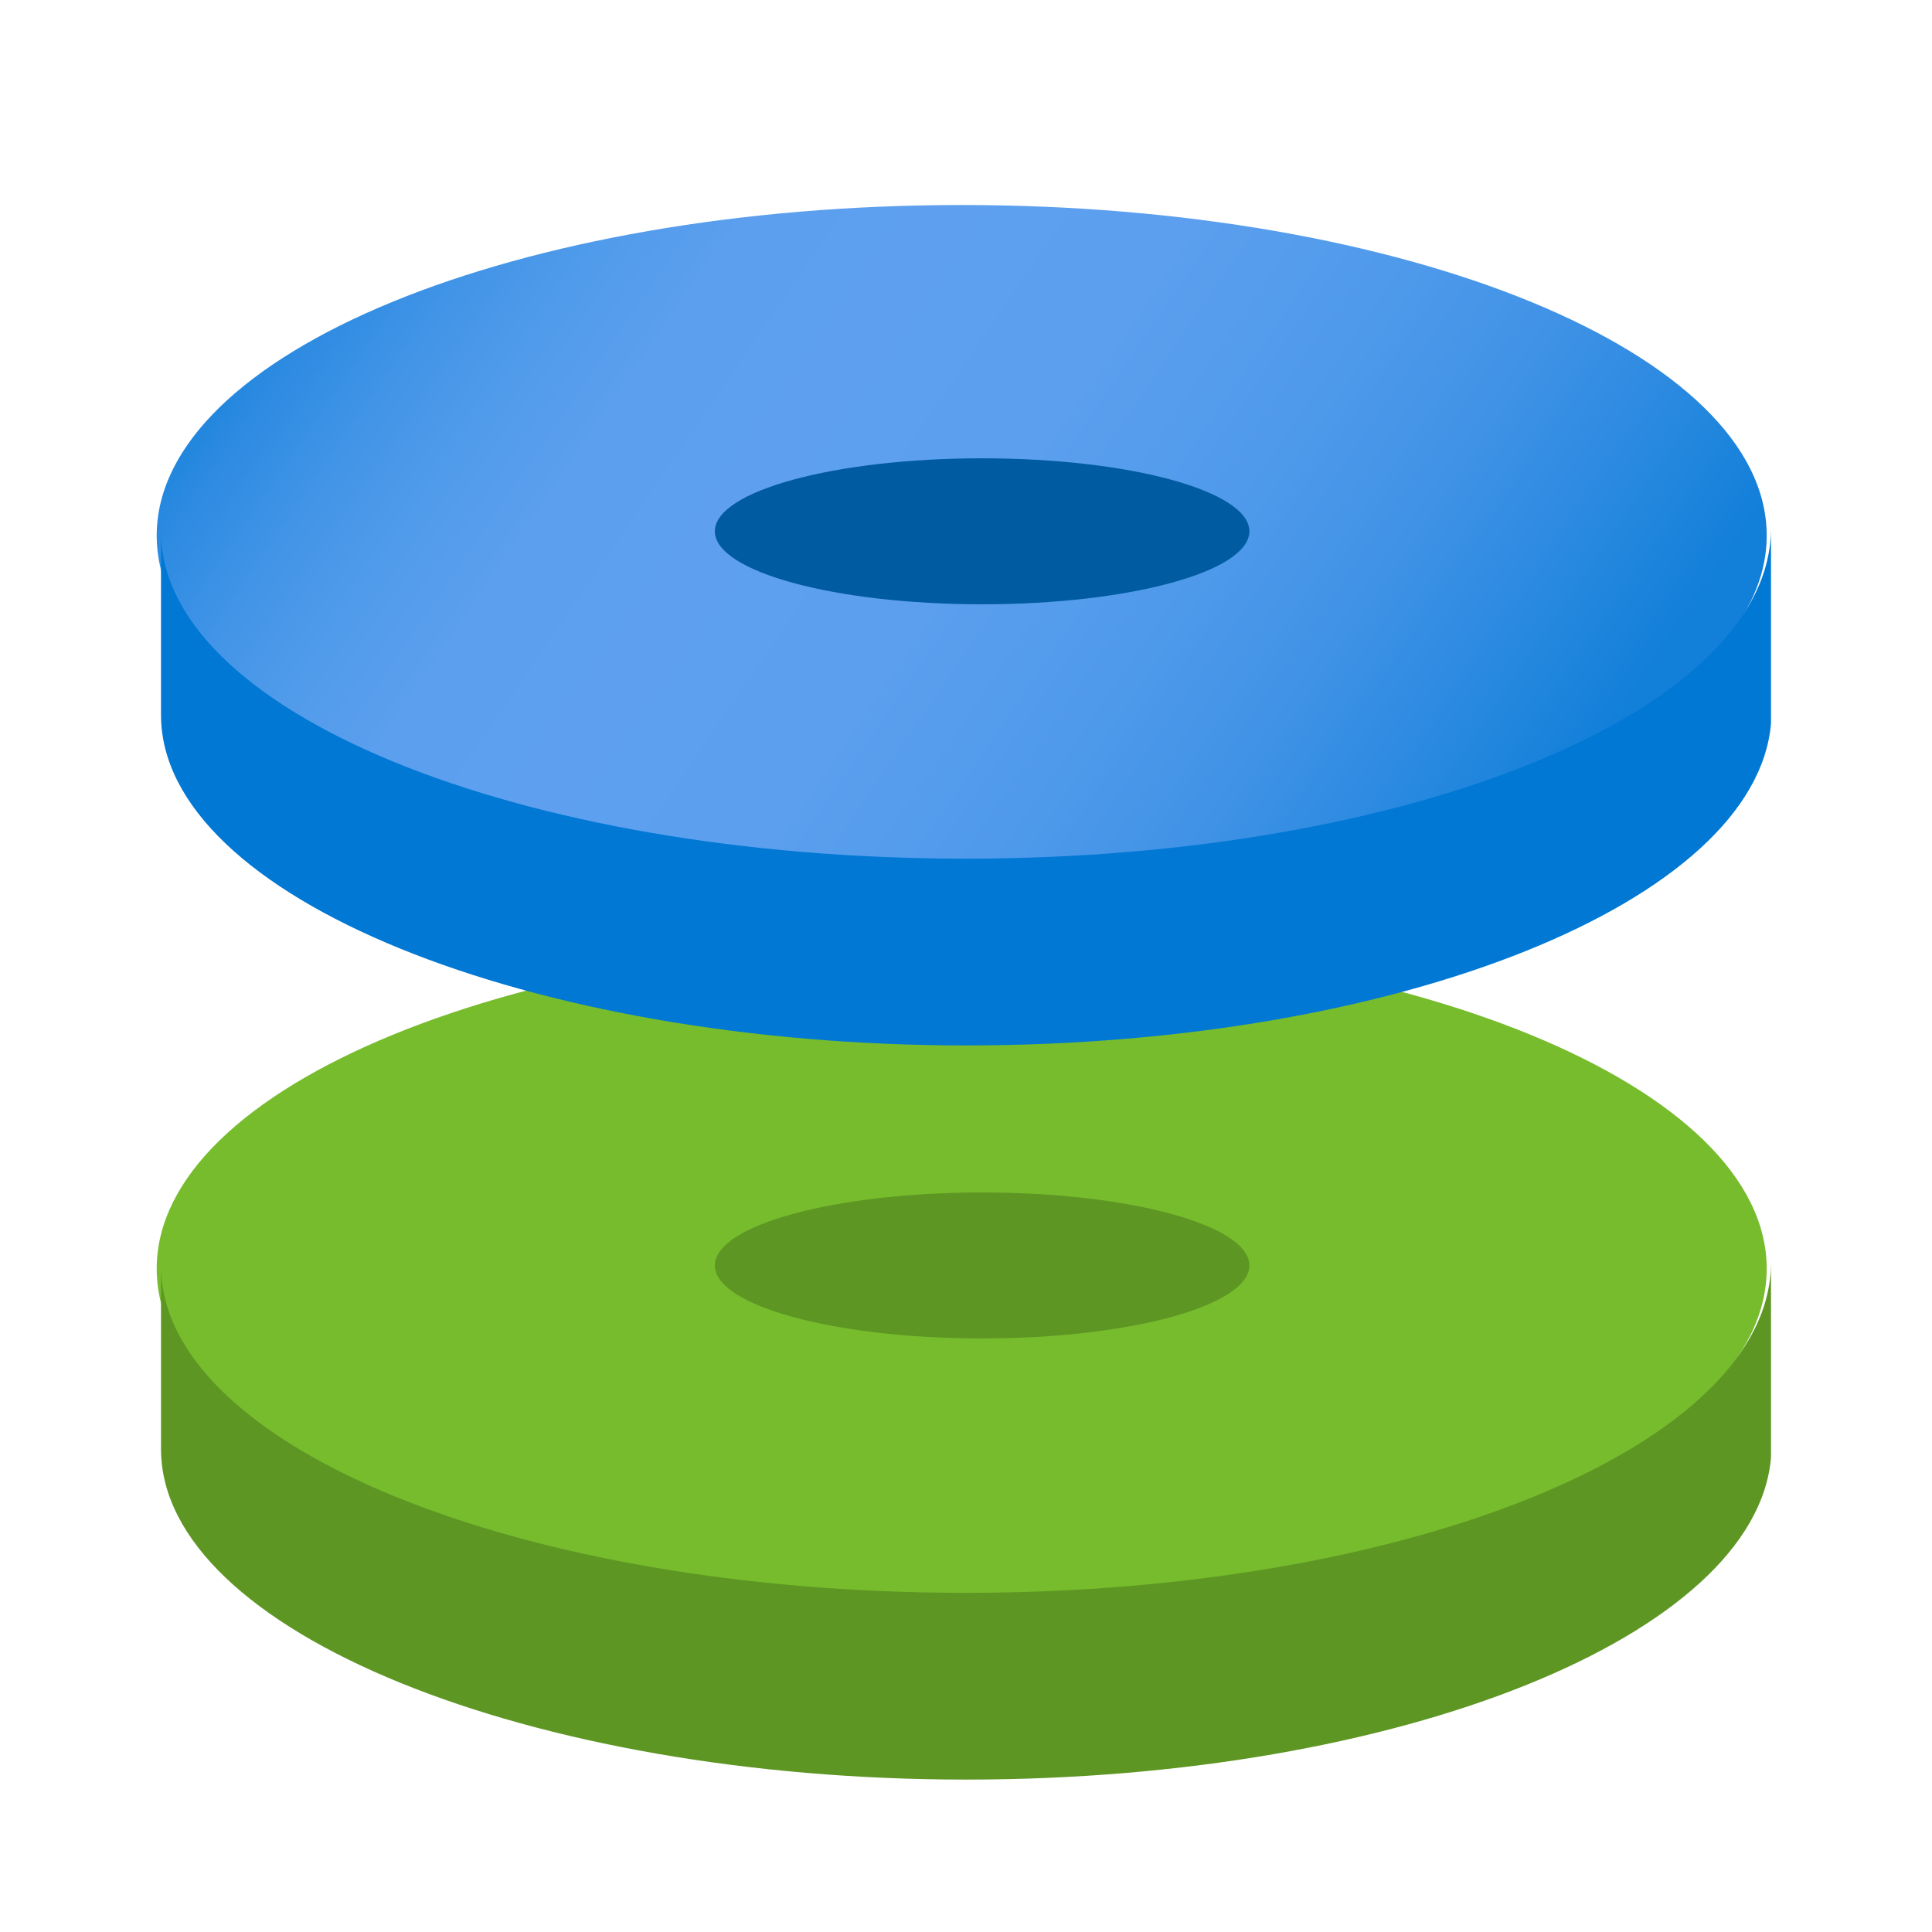
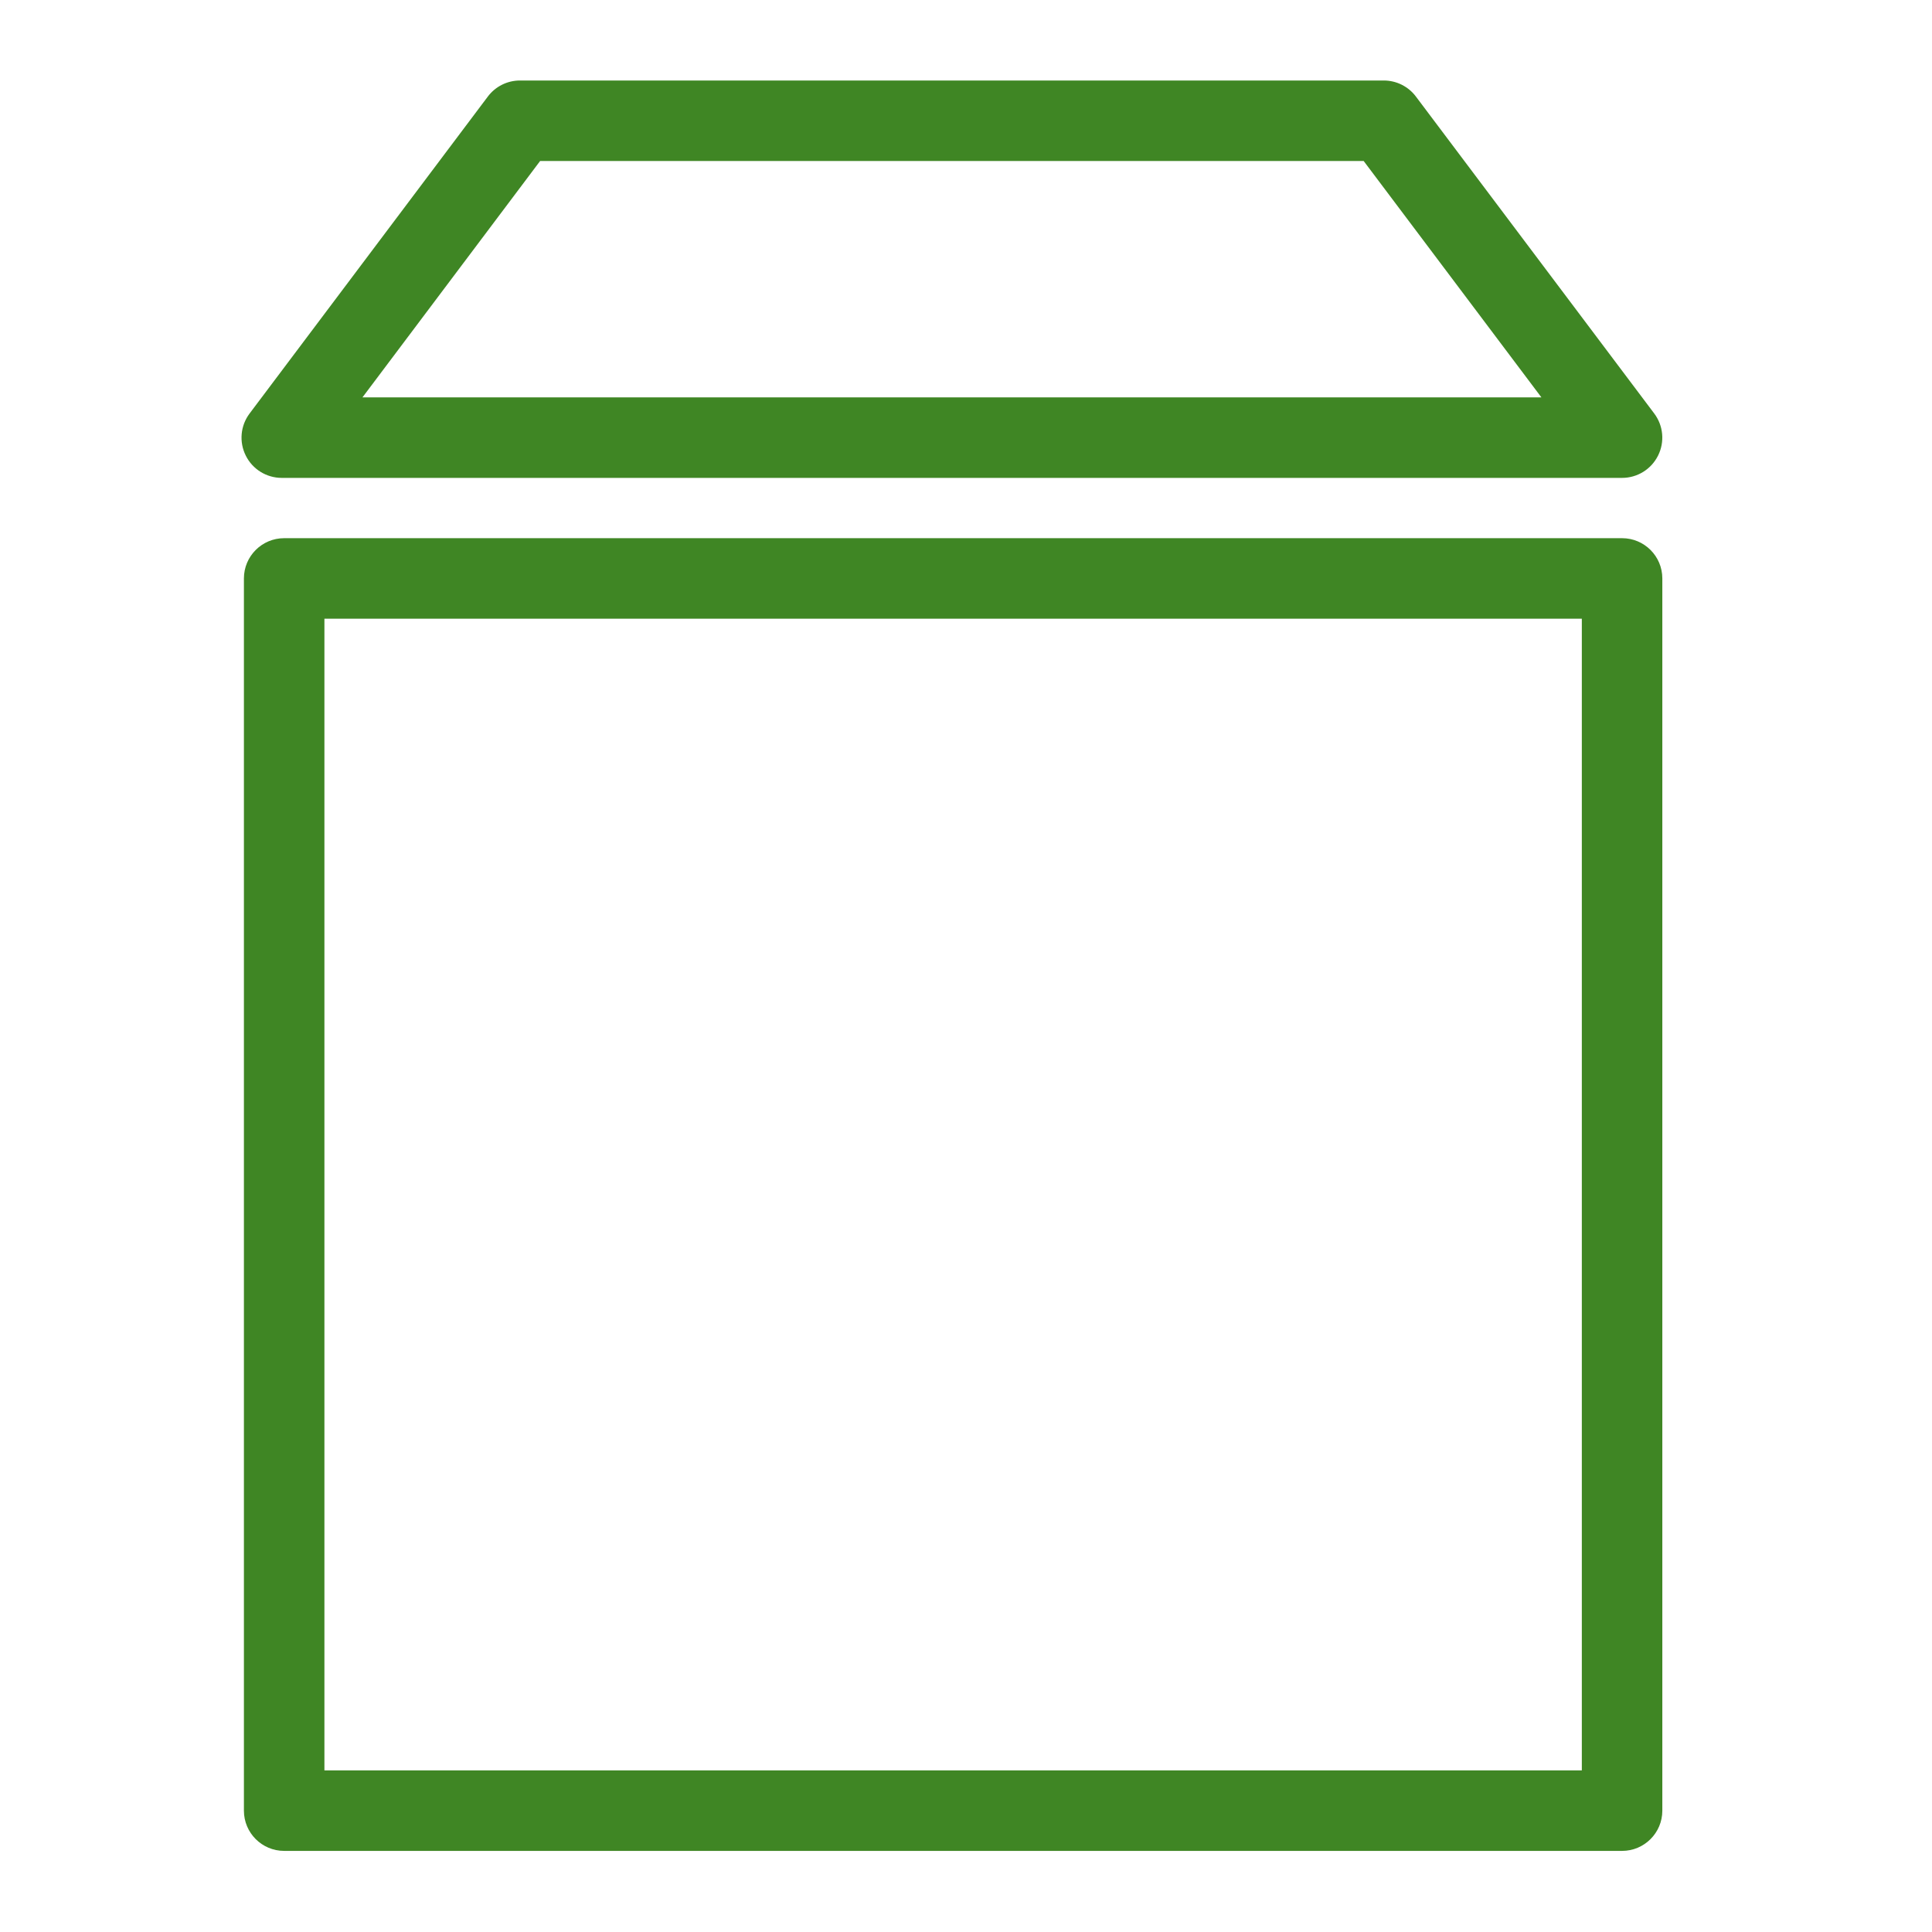
- <svg xmlns="http://www.w3.org/2000/svg" id="ea317b31-b31a-44fd-a7c4-260774575363" width="18" height="18" viewBox="0 0 18 18">
-   <defs>
-     <linearGradient id="a3aecb5c-11f5-4ece-99f7-9672f3236156" x1="15.35" y1="13.41" x2="15.37" y2="13.41" gradientUnits="userSpaceOnUse">
-       <stop offset="0" stop-color="#0078d4" />
-       <stop offset="0.14" stop-color="#1782da" />
-       <stop offset="0.37" stop-color="#368fe3" />
-       <stop offset="0.59" stop-color="#4c98ea" />
-       <stop offset="0.8" stop-color="#599eee" />
-       <stop offset="0.99" stop-color="#5ea0ef" />
-     </linearGradient>
-     <linearGradient id="b4dfb3ab-25fe-416c-a6fa-f33fcfbf22dc" x1="5.51" y1="802.5" x2="12.94" y2="810.58" gradientTransform="translate(0 -1278.76) scale(1 1.59)" gradientUnits="userSpaceOnUse">
-       <stop offset="0" stop-color="#0078d4" />
-       <stop offset="0.02" stop-color="#0d7ed8" />
-       <stop offset="0.08" stop-color="#2b8ae0" />
-       <stop offset="0.15" stop-color="#4194e7" />
-       <stop offset="0.22" stop-color="#519beb" />
-       <stop offset="0.29" stop-color="#5b9fee" />
-       <stop offset="0.4" stop-color="#5ea0ef" />
-       <stop offset="0.55" stop-color="#5b9fee" />
-       <stop offset="0.68" stop-color="#509aeb" />
-       <stop offset="0.8" stop-color="#3f92e6" />
-       <stop offset="0.91" stop-color="#2688df" />
-       <stop offset="0.99" stop-color="#127fd9" />
-     </linearGradient>
-   </defs>
-   <ellipse cx="8.96" cy="11.82" rx="7.5" ry="3.08" fill="#76bc2d" />
-   <ellipse cx="9.15" cy="11.79" rx="2.49" ry="0.68" fill="#5e9624" />
-   <path d="M15.35,13.4l0,0Z" fill="url(#a3aecb5c-11f5-4ece-99f7-9672f3236156)" />
-   <ellipse cx="8.96" cy="4.99" rx="7.5" ry="3.08" fill="url(#b4dfb3ab-25fe-416c-a6fa-f33fcfbf22dc)" />
-   <ellipse cx="9.15" cy="4.95" rx="2.49" ry="0.68" fill="#005ba1" />
-   <path d="M9,14.84c4.15,0,7.5-1.38,7.5-3.08h0v1.82h0c-.14,1.65-3.44,3-7.5,3s-7.5-1.38-7.5-3.08V11.76C1.46,13.46,4.82,14.84,9,14.84Z" fill="#5e9624" />
-   <path d="M15.35,13.4l0,0Z" fill="url(#a3aecb5c-11f5-4ece-99f7-9672f3236156)" />
-   <path d="M9,8c4.15,0,7.5-1.38,7.5-3.08h0V6.74h0c-.14,1.65-3.44,3-7.5,3s-7.5-1.38-7.5-3.08V4.92C1.46,6.62,4.82,8,9,8Z" fill="#0078d4" />
+ <svg xmlns="http://www.w3.org/2000/svg" class="w-6 h-6" height="48" width="48">
+   <path d="M13.418 4H33.88l4.416 5.873H9.005L13.419 4zm-6.417 7.873h33.298a.998.998 0 00.895-.554.997.997 0 00-.096-1.047l-5.92-7.873A.998.998 0 0034.38 2H12.92a.998.998 0 00-.8.399l-5.918 7.873a.997.997 0 00-.096 1.047c.168.34.516.554.894.554zm1.06 32.112H39.3V15.371H8.06v28.614zM40.3 13.371H7.06a1 1 0 00-1 1v30.614a1 1 0 001 1H40.3a1 1 0 001-1V14.371a1 1 0 00-1-1z" fill="#3F8624" fill-rule="evenodd" />
</svg>
